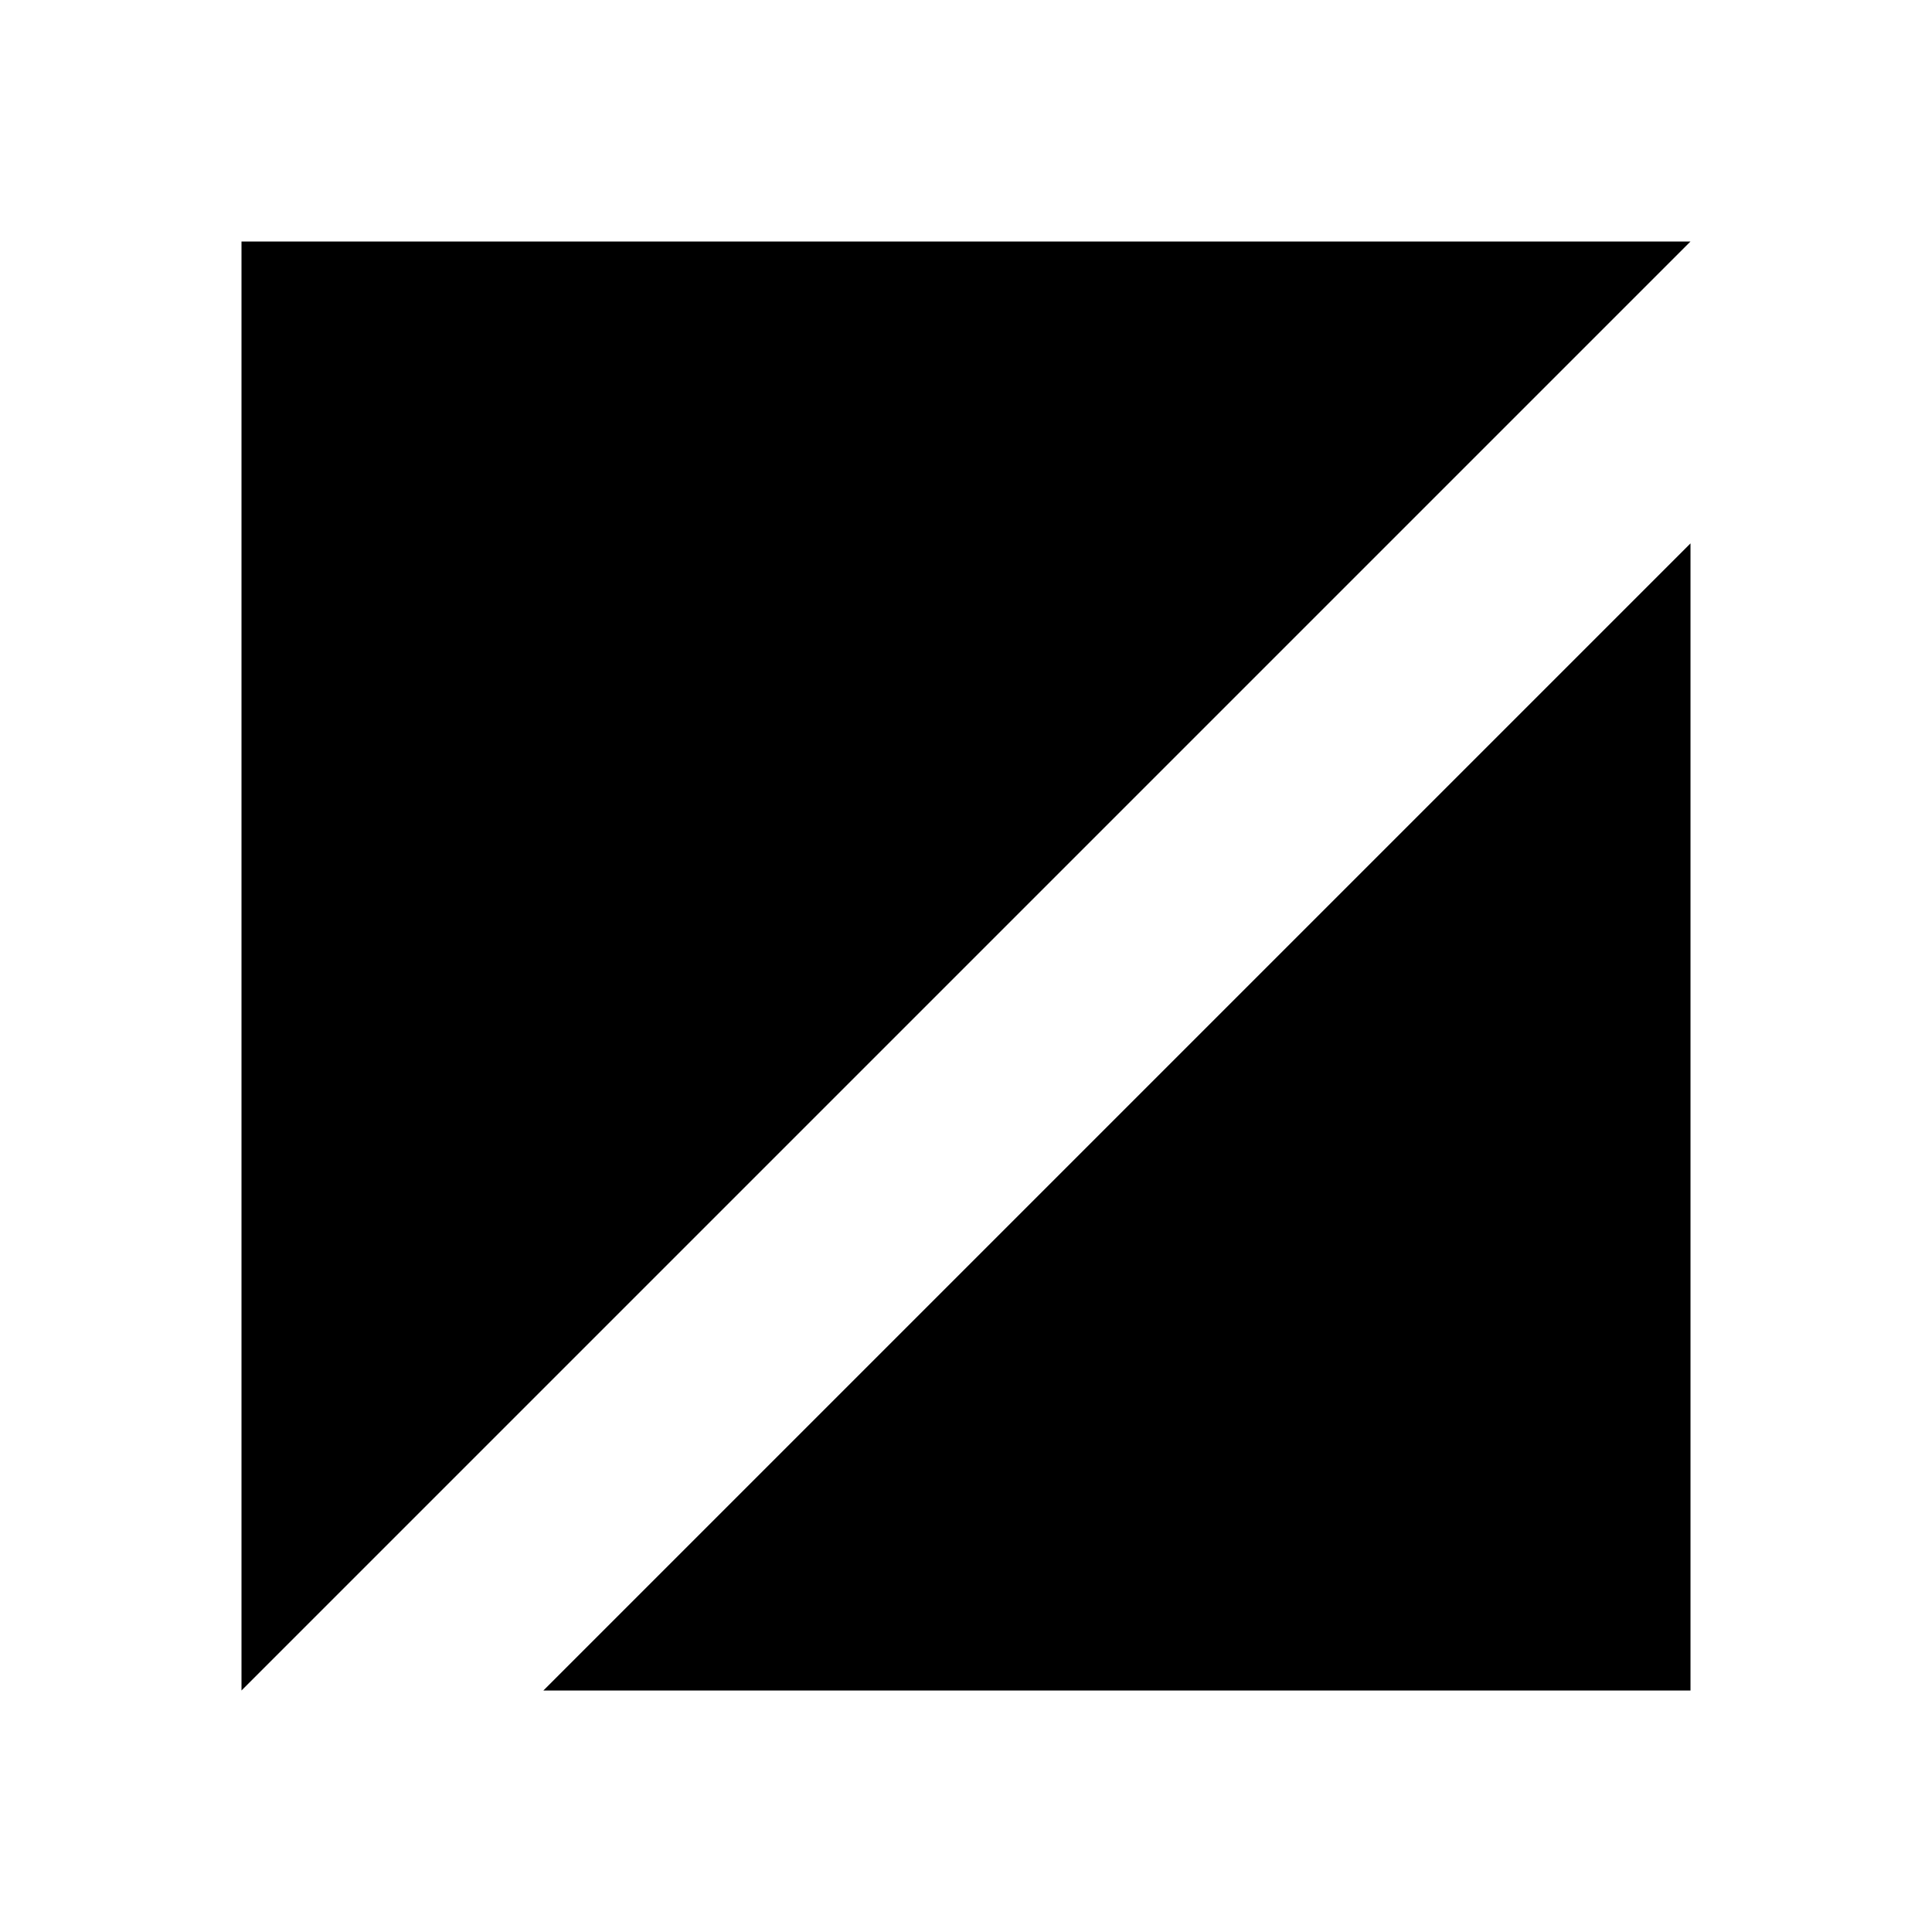
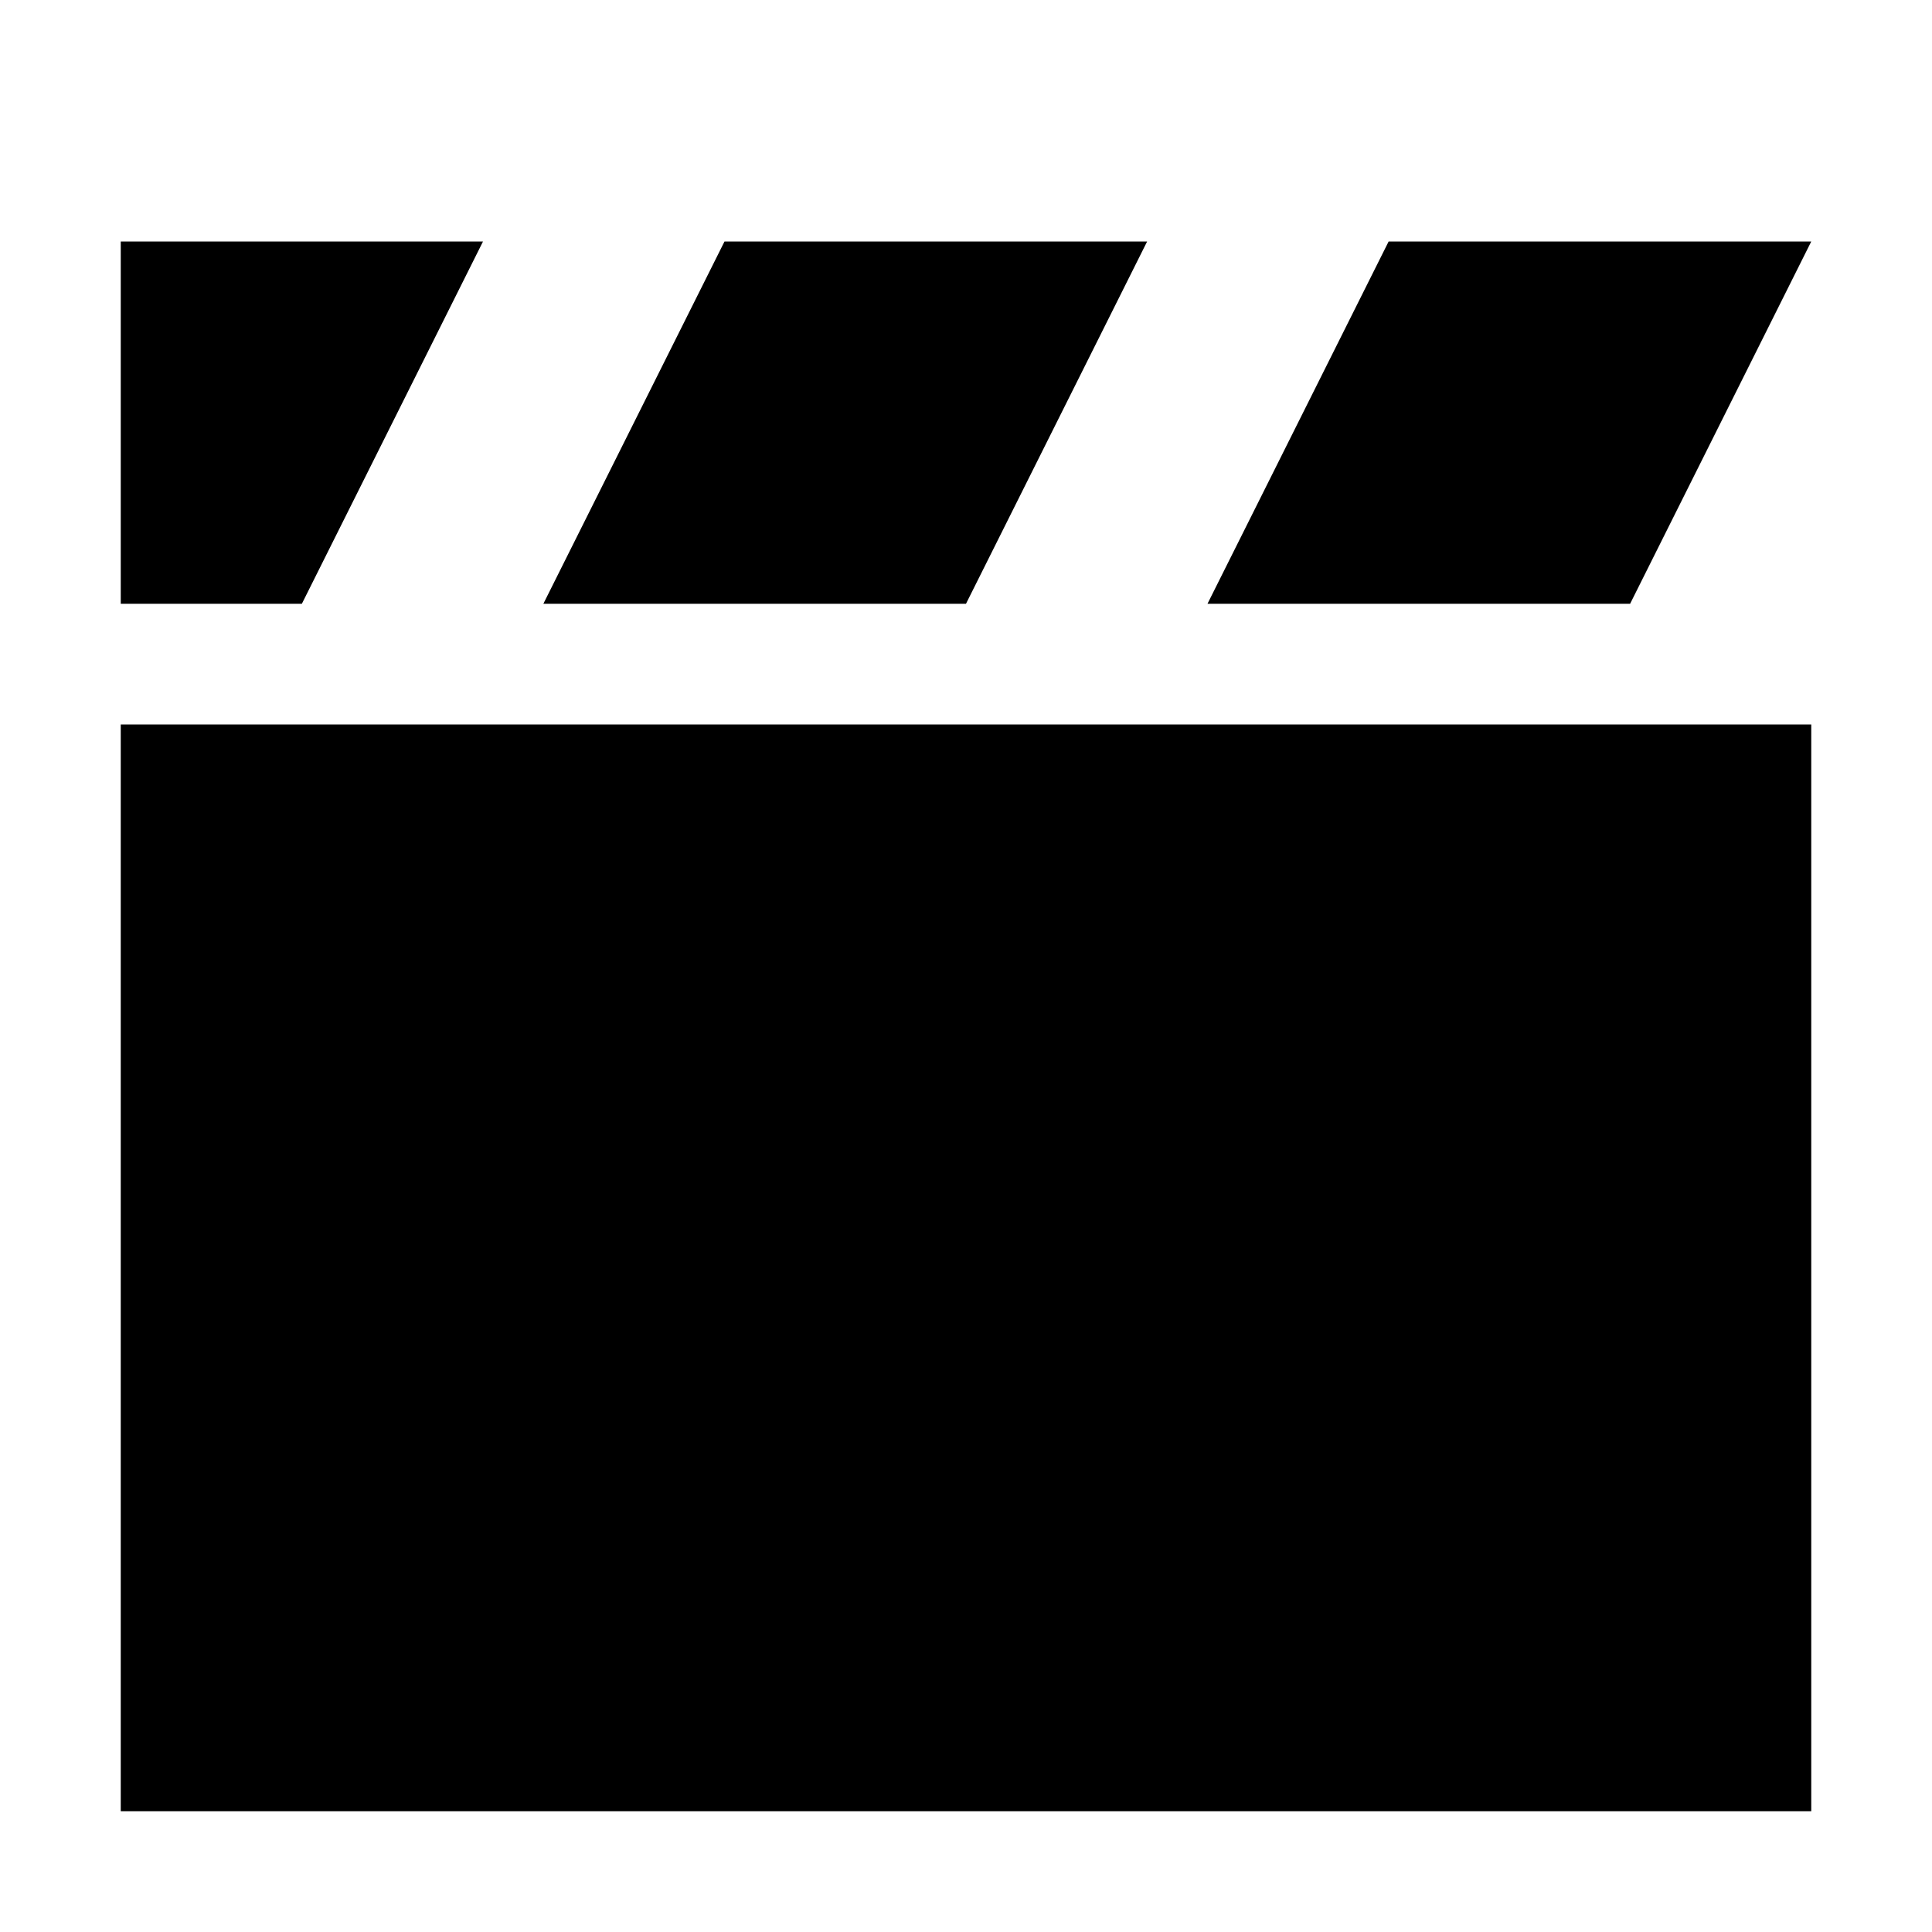
<svg xmlns="http://www.w3.org/2000/svg" viewBox="0 0 32 32">
  <rect width="32" height="32" fill="#fff" />
-   <polygon points="4,4 28,4 4,28" fill="#000" />
-   <polygon points="28,9 28,28 9,28" fill="#000" />
+   <polygon points="2,4 8,4 5,10 2,10" fill="#000" />
+   <polygon points="12,4 19,4 16,10 9,10" fill="#000" />
+   <polygon points="23,4 30,4 27,10 20,10" fill="#000" />
+   <rect x="2" y="12" width="28" height="18" fill="#000" />
</svg>
